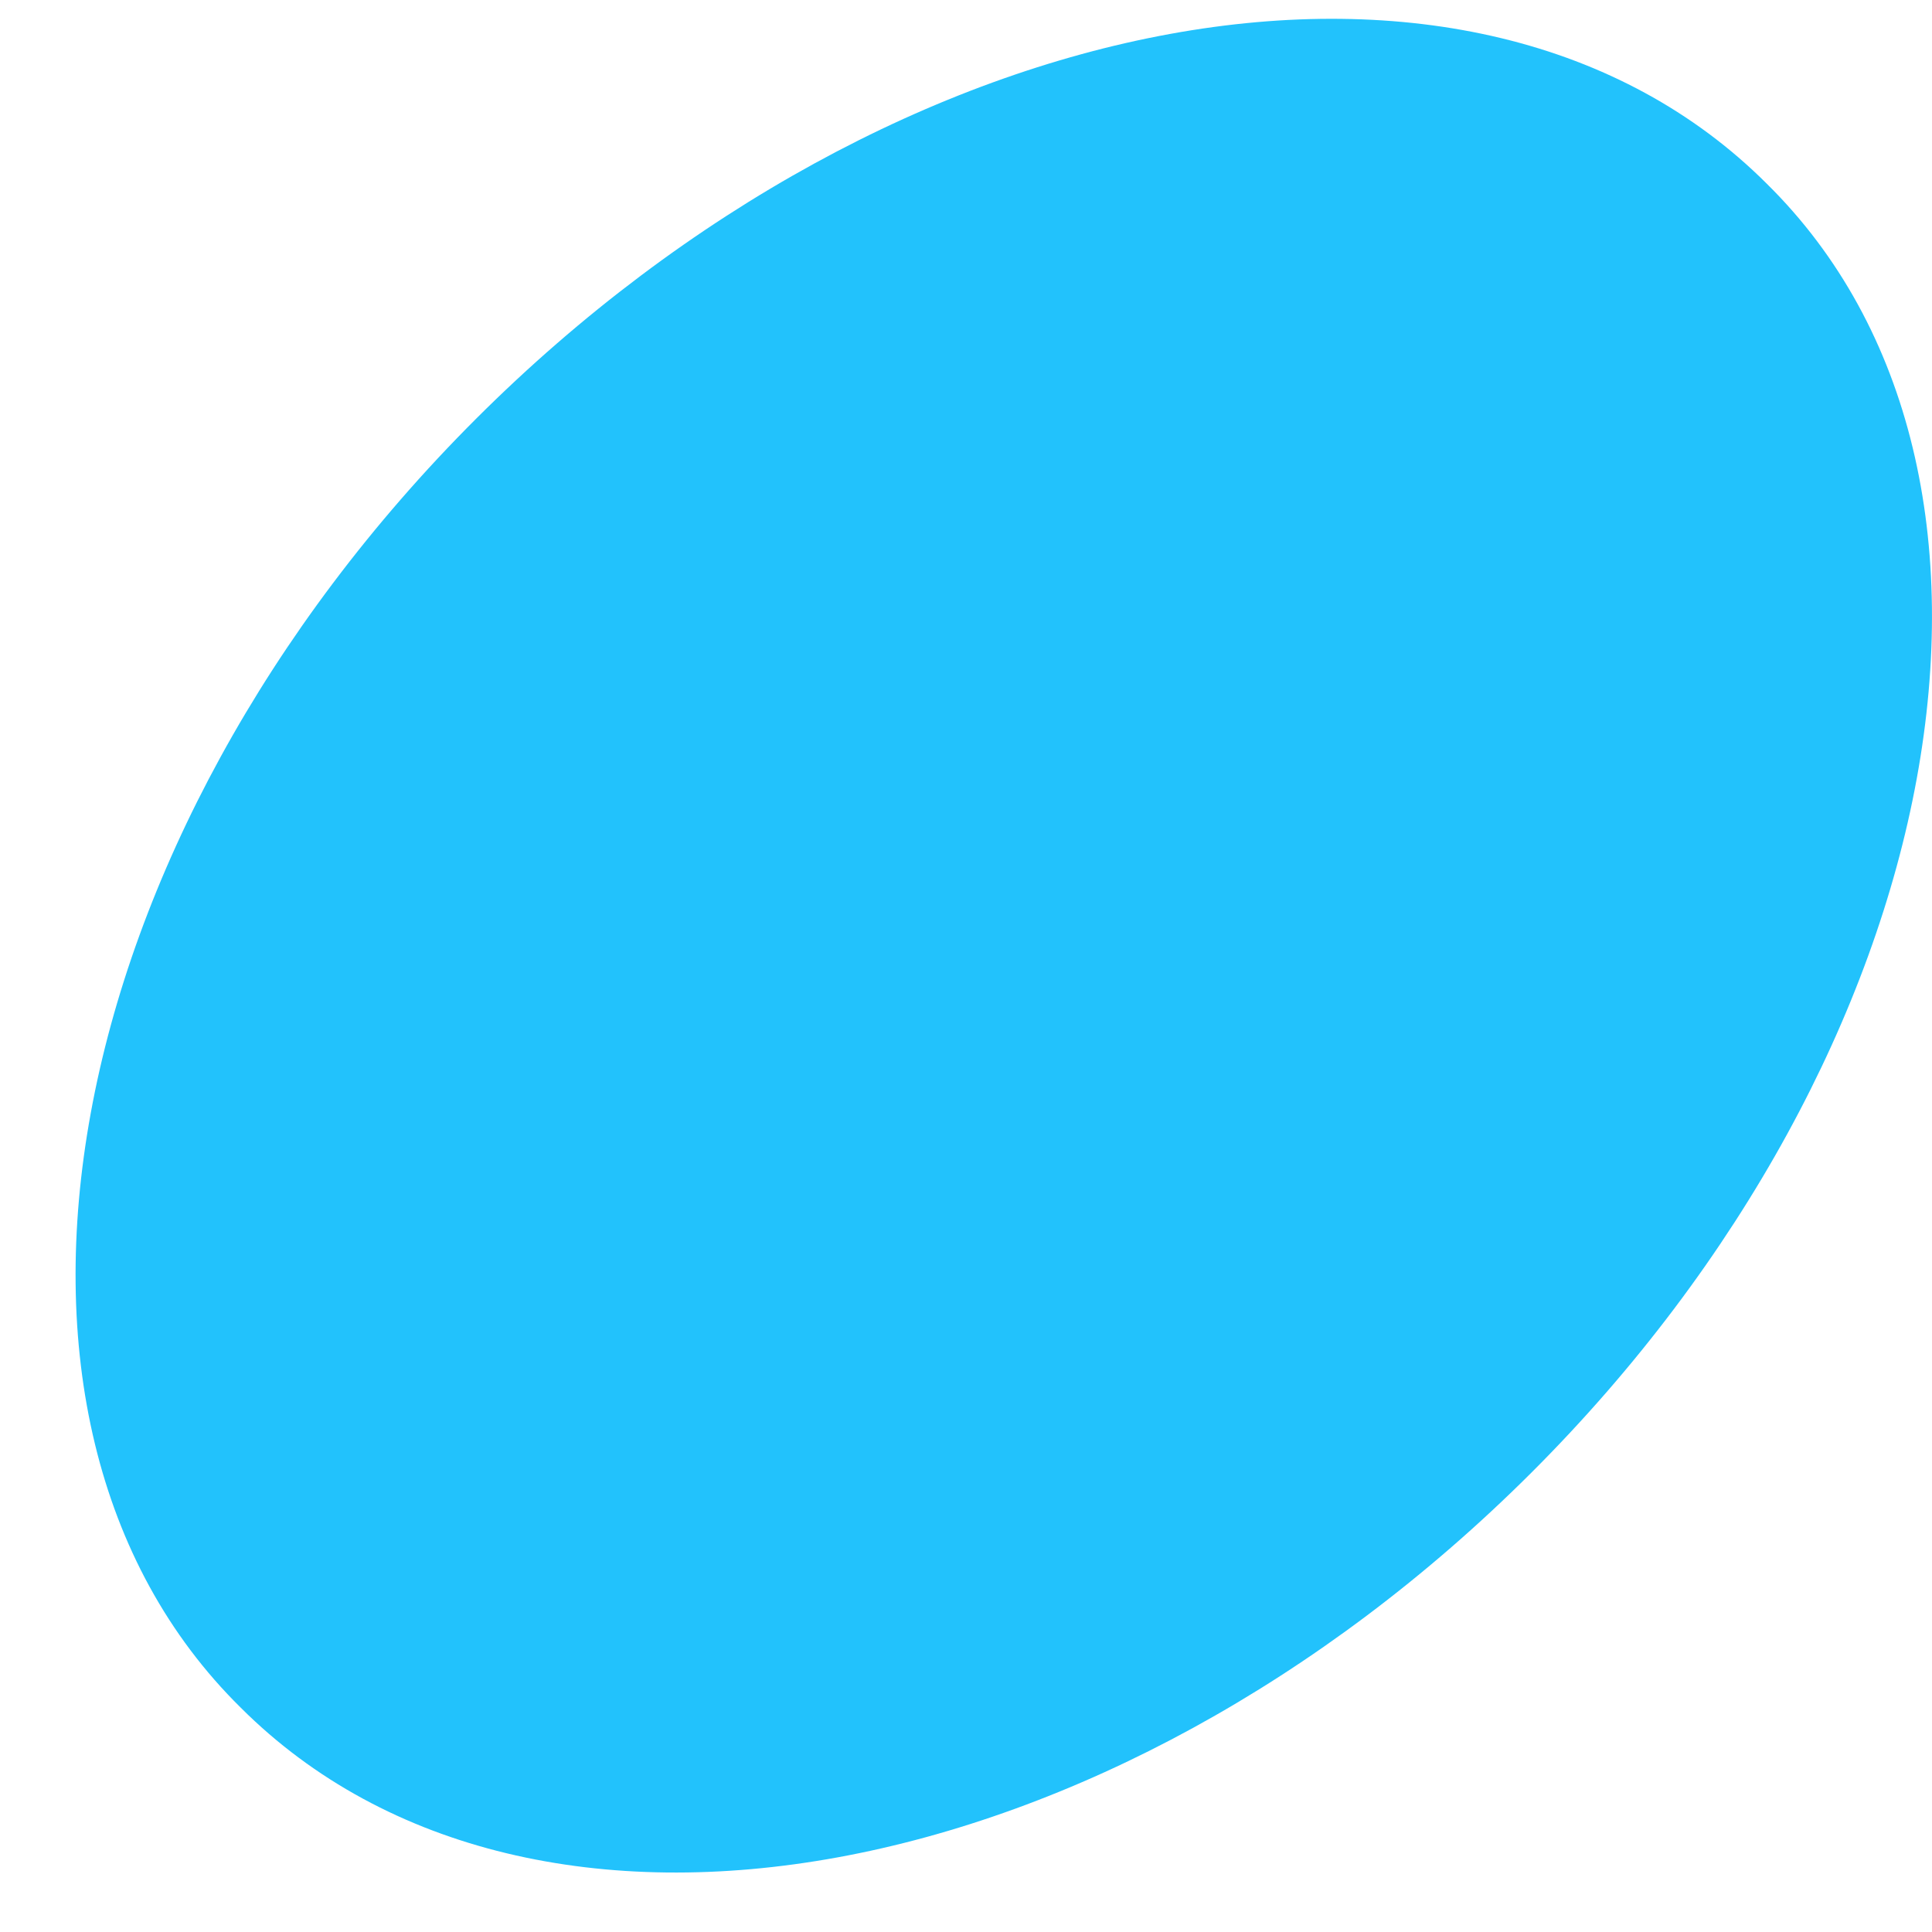
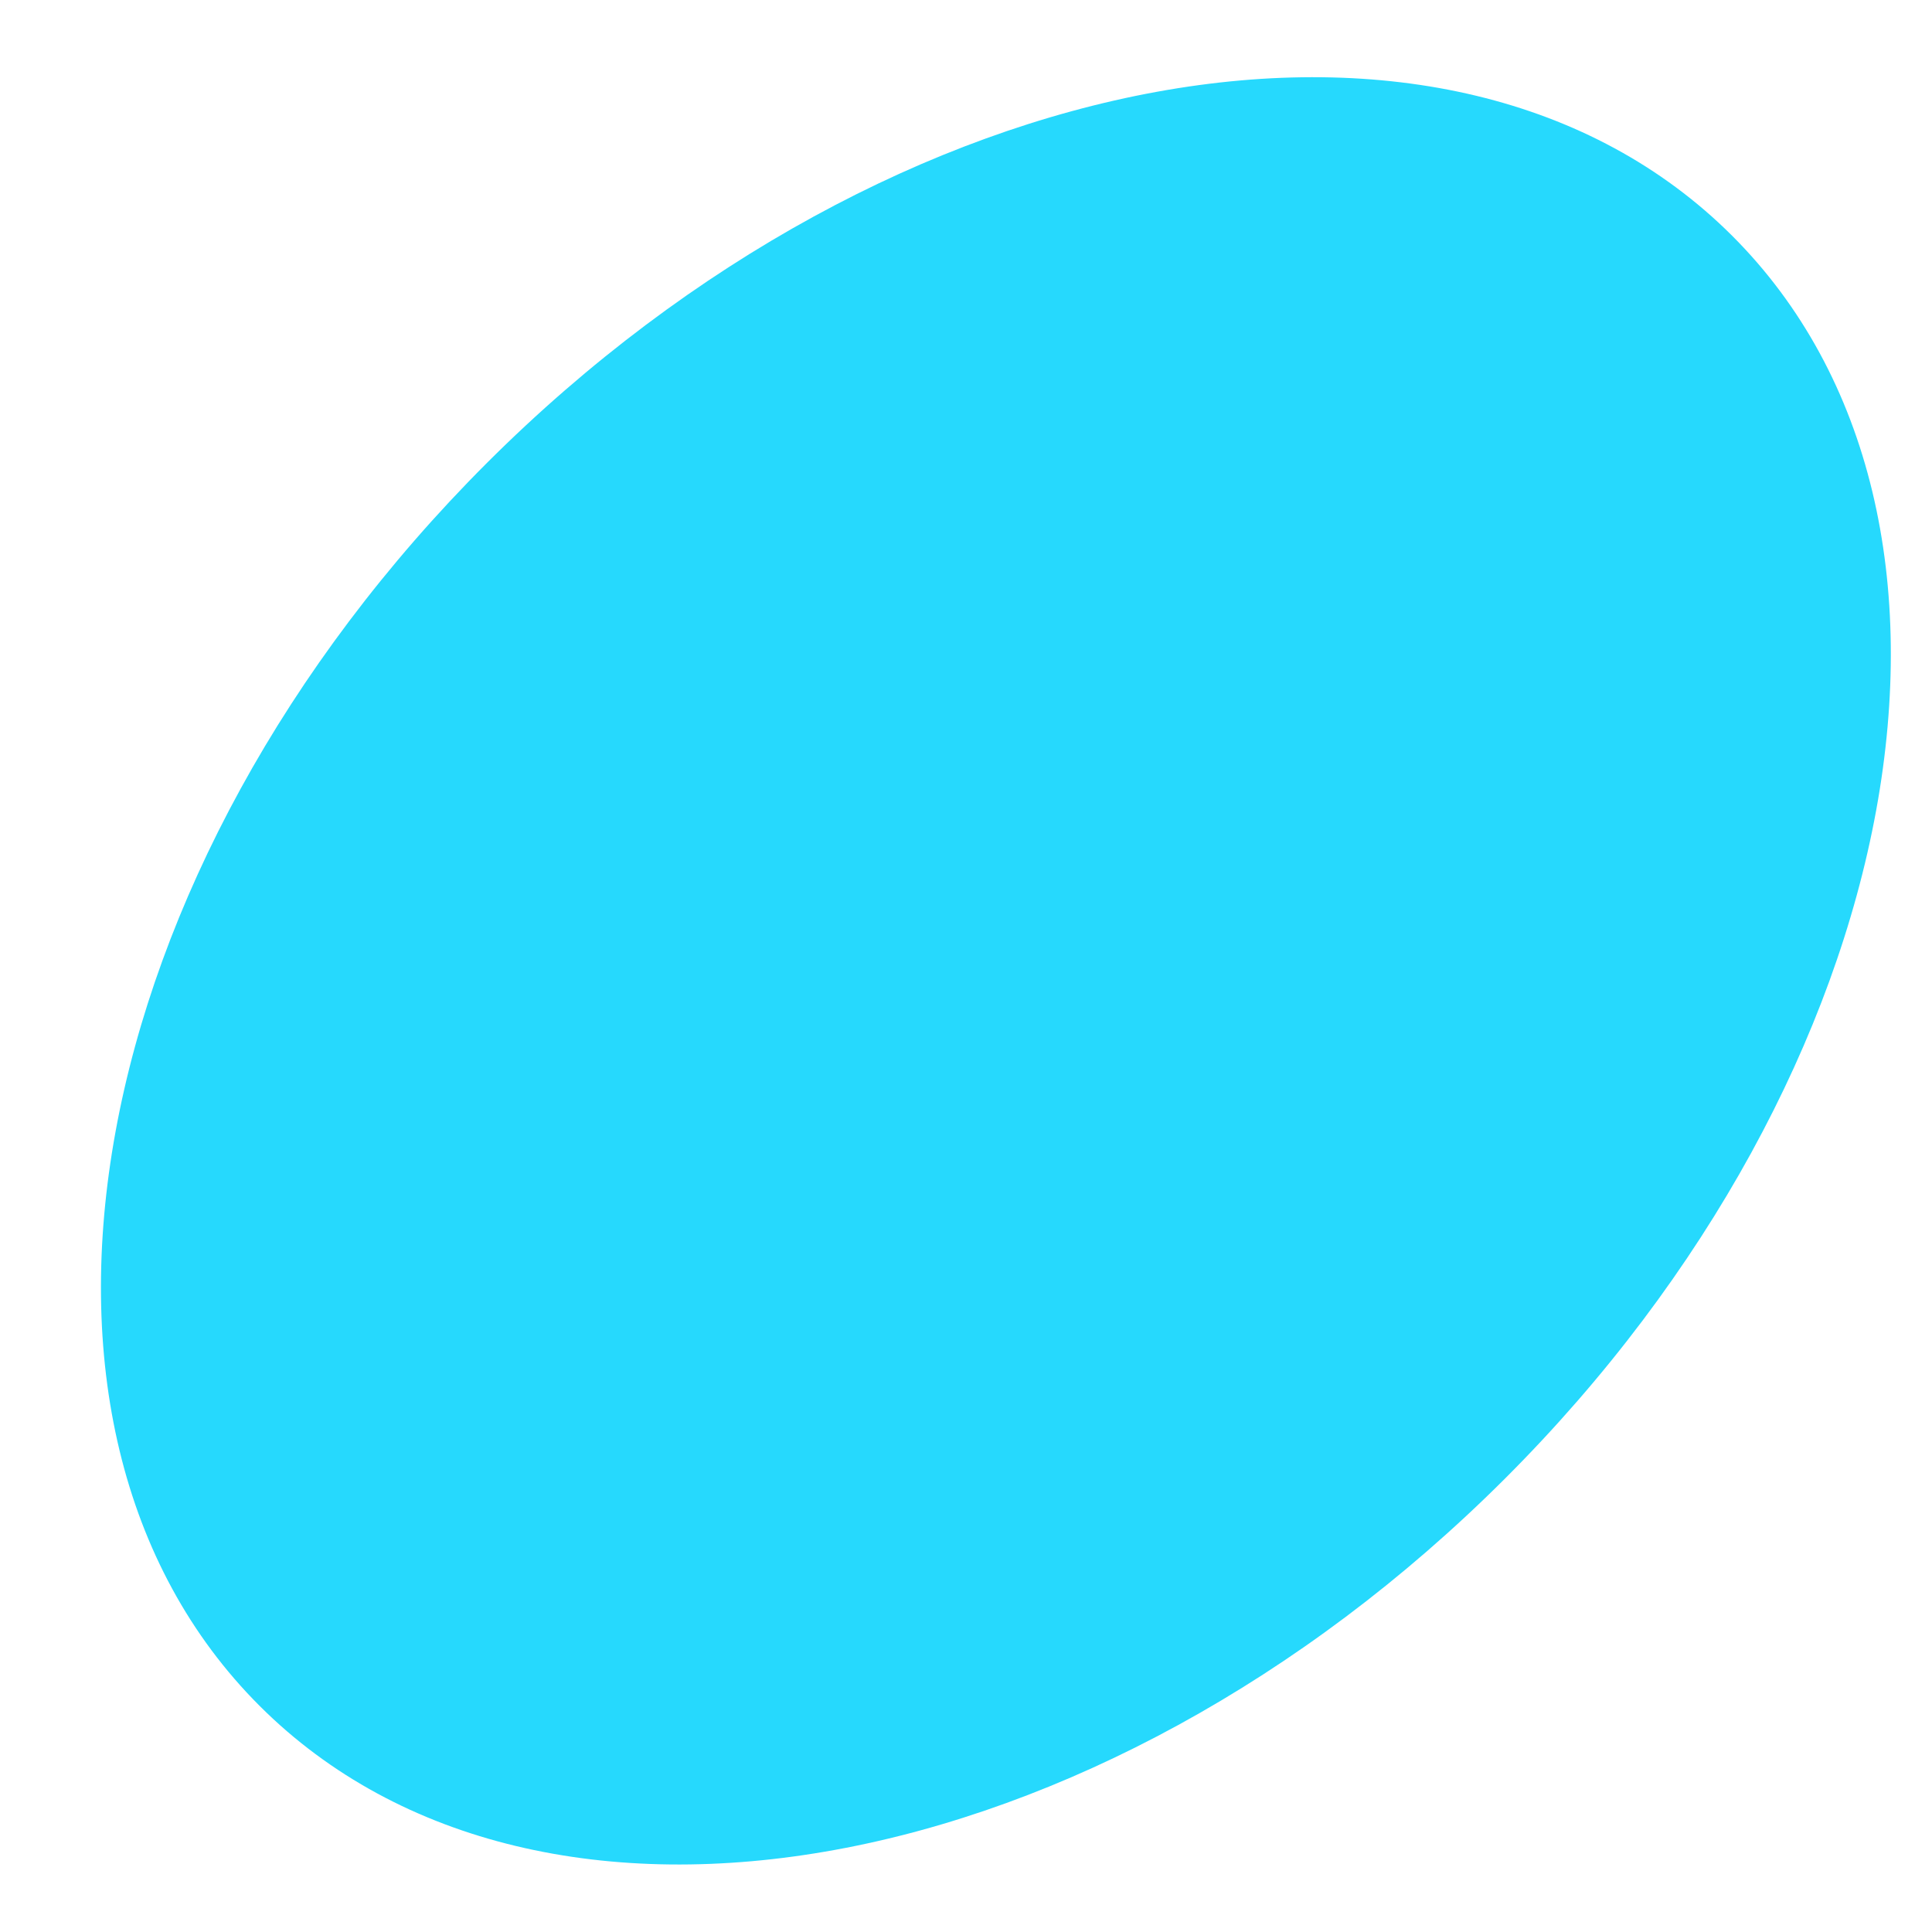
- <svg xmlns="http://www.w3.org/2000/svg" width="18" height="18" viewBox="0 0 18 18" fill="none">
-   <path d="M4.436 3.901C0.51 7.822 -0.481 13.226 2.243 15.91C4.966 18.629 10.342 17.64 14.268 13.72C18.194 9.8 19.185 4.396 16.461 1.712C13.738 -1.008 8.362 -0.019 4.436 3.901Z" fill="#22C2FC" />
+ <svg xmlns="http://www.w3.org/2000/svg" width="17" height="17" viewBox="0 0 17 17" fill="none">
+   <path d="M13.24 13.013C16.817 9.441 17.713 4.543 15.241 2.074C12.768 -0.394 7.864 0.5 4.286 4.072C0.709 7.645 -0.187 12.542 2.285 15.011C4.758 17.48 9.662 16.585 13.24 13.013Z" fill="#26D9FD" />
</svg>
